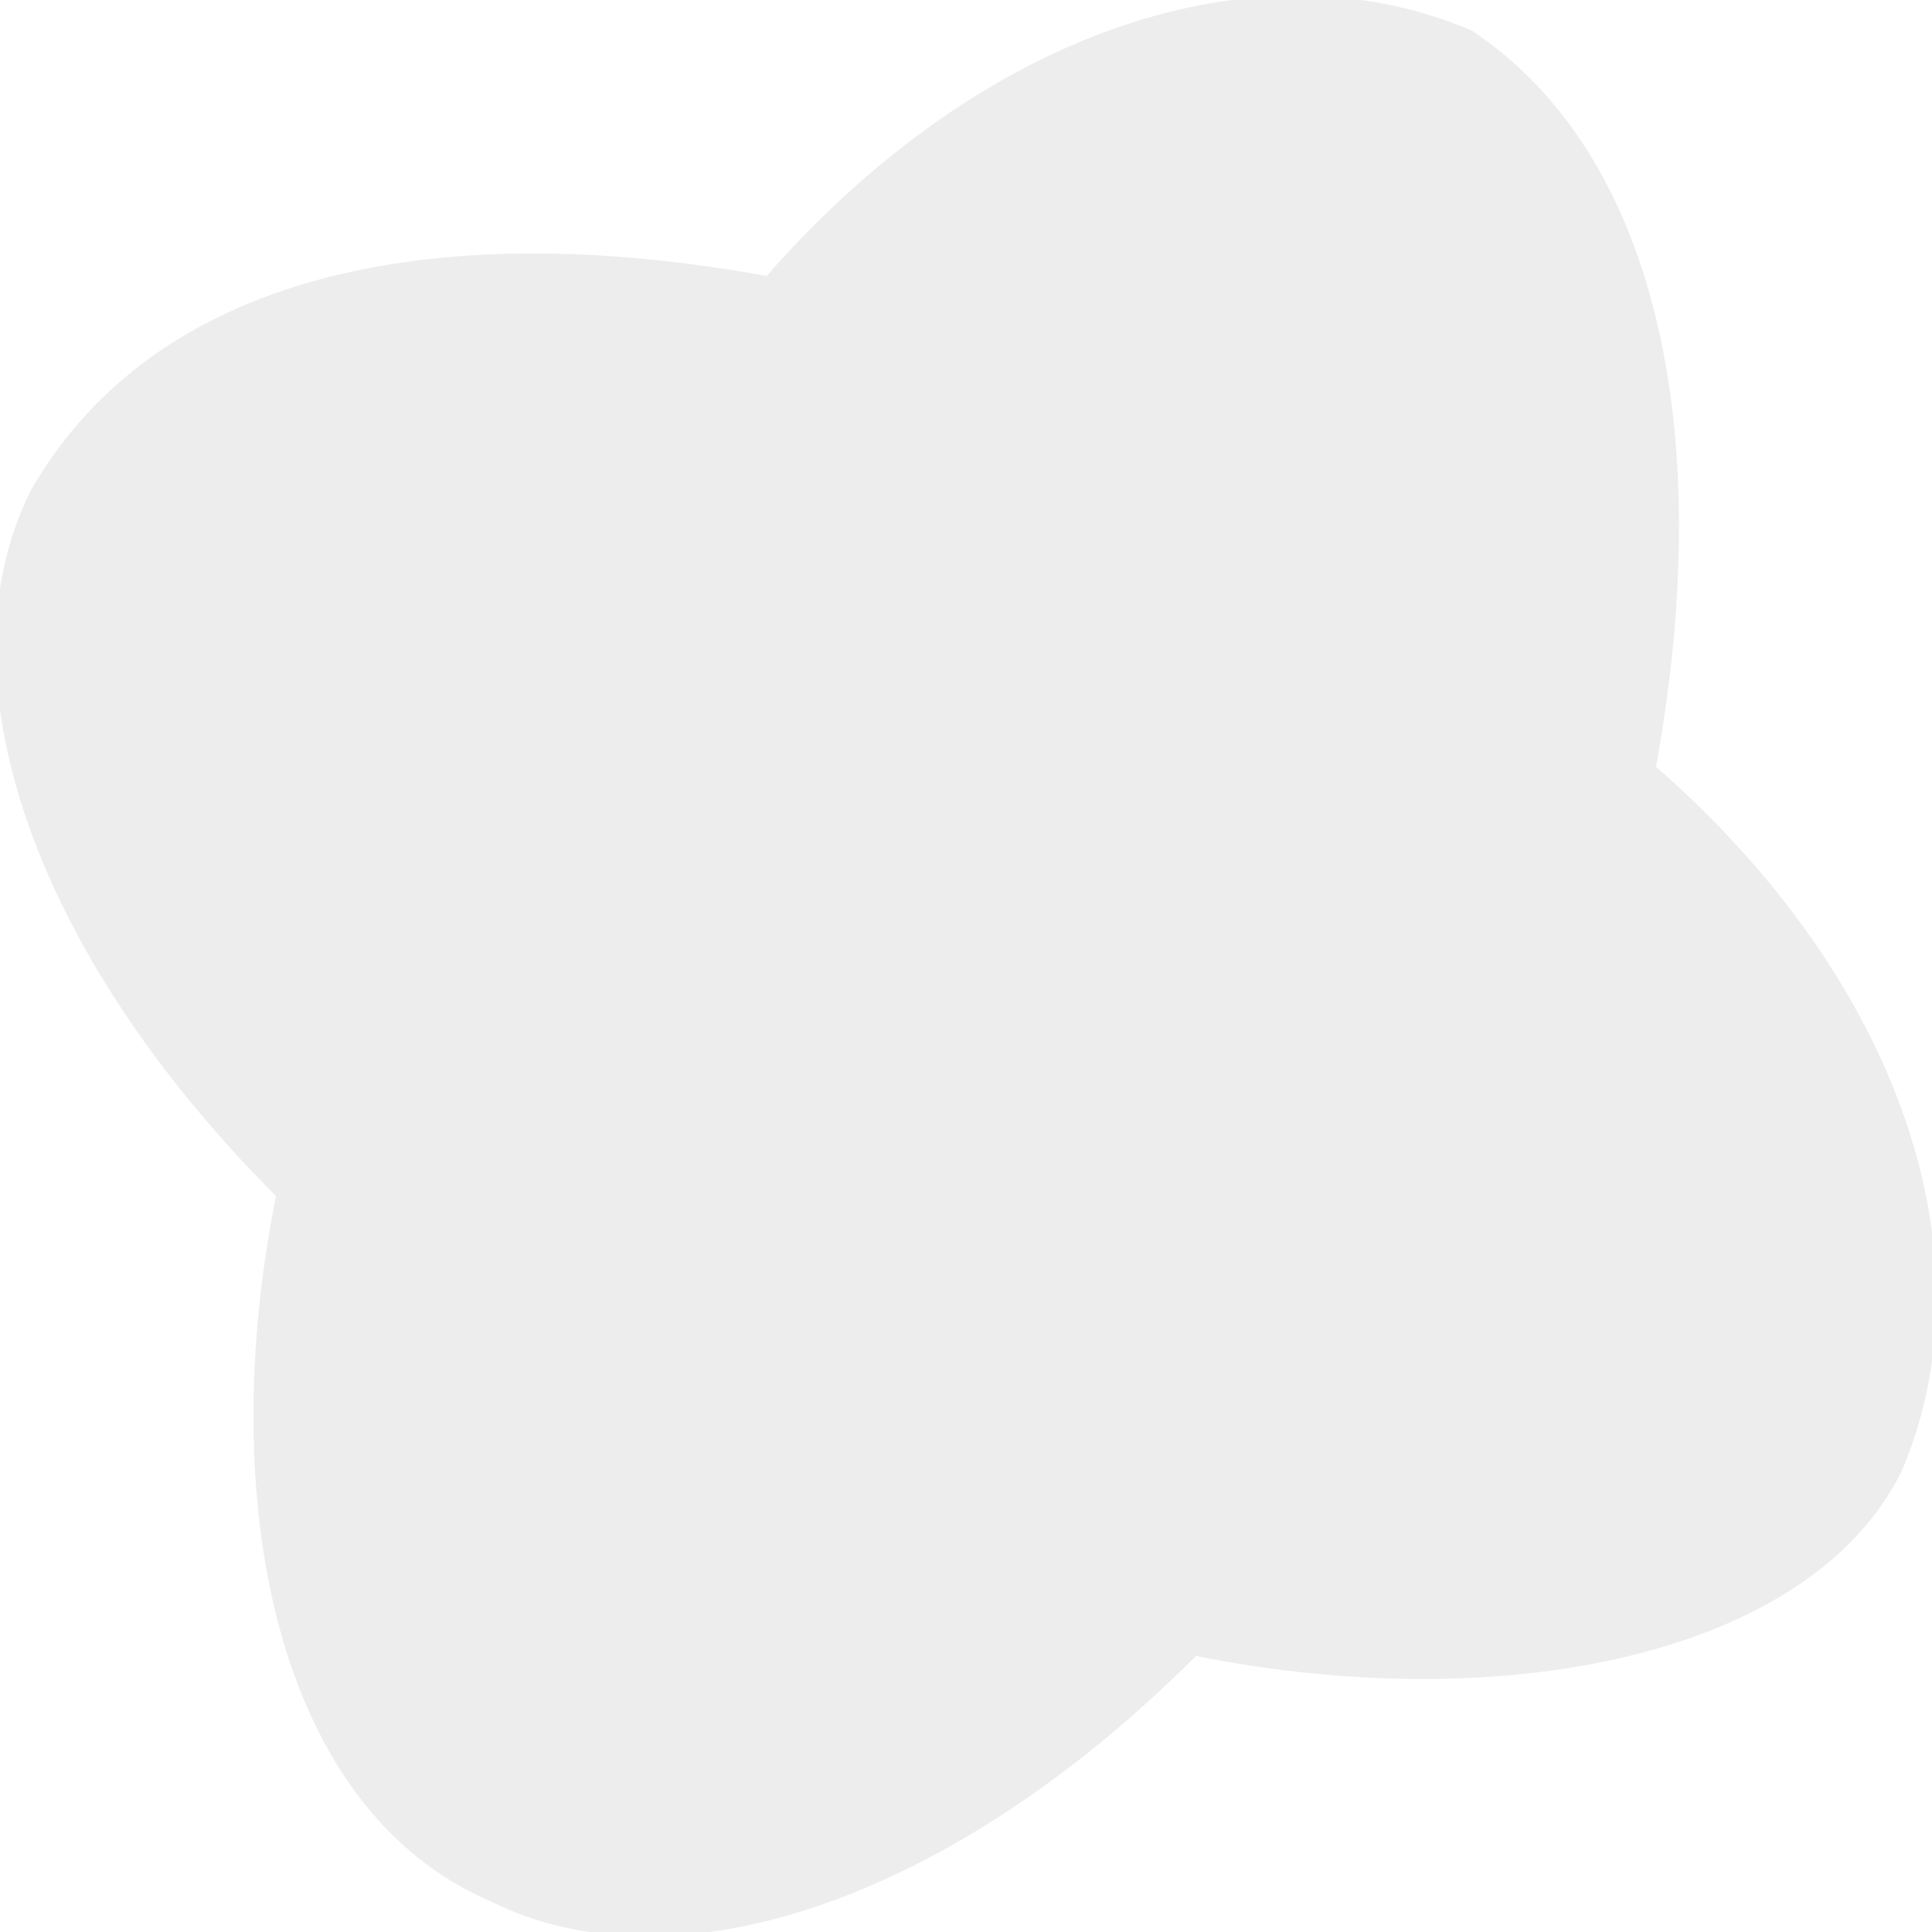
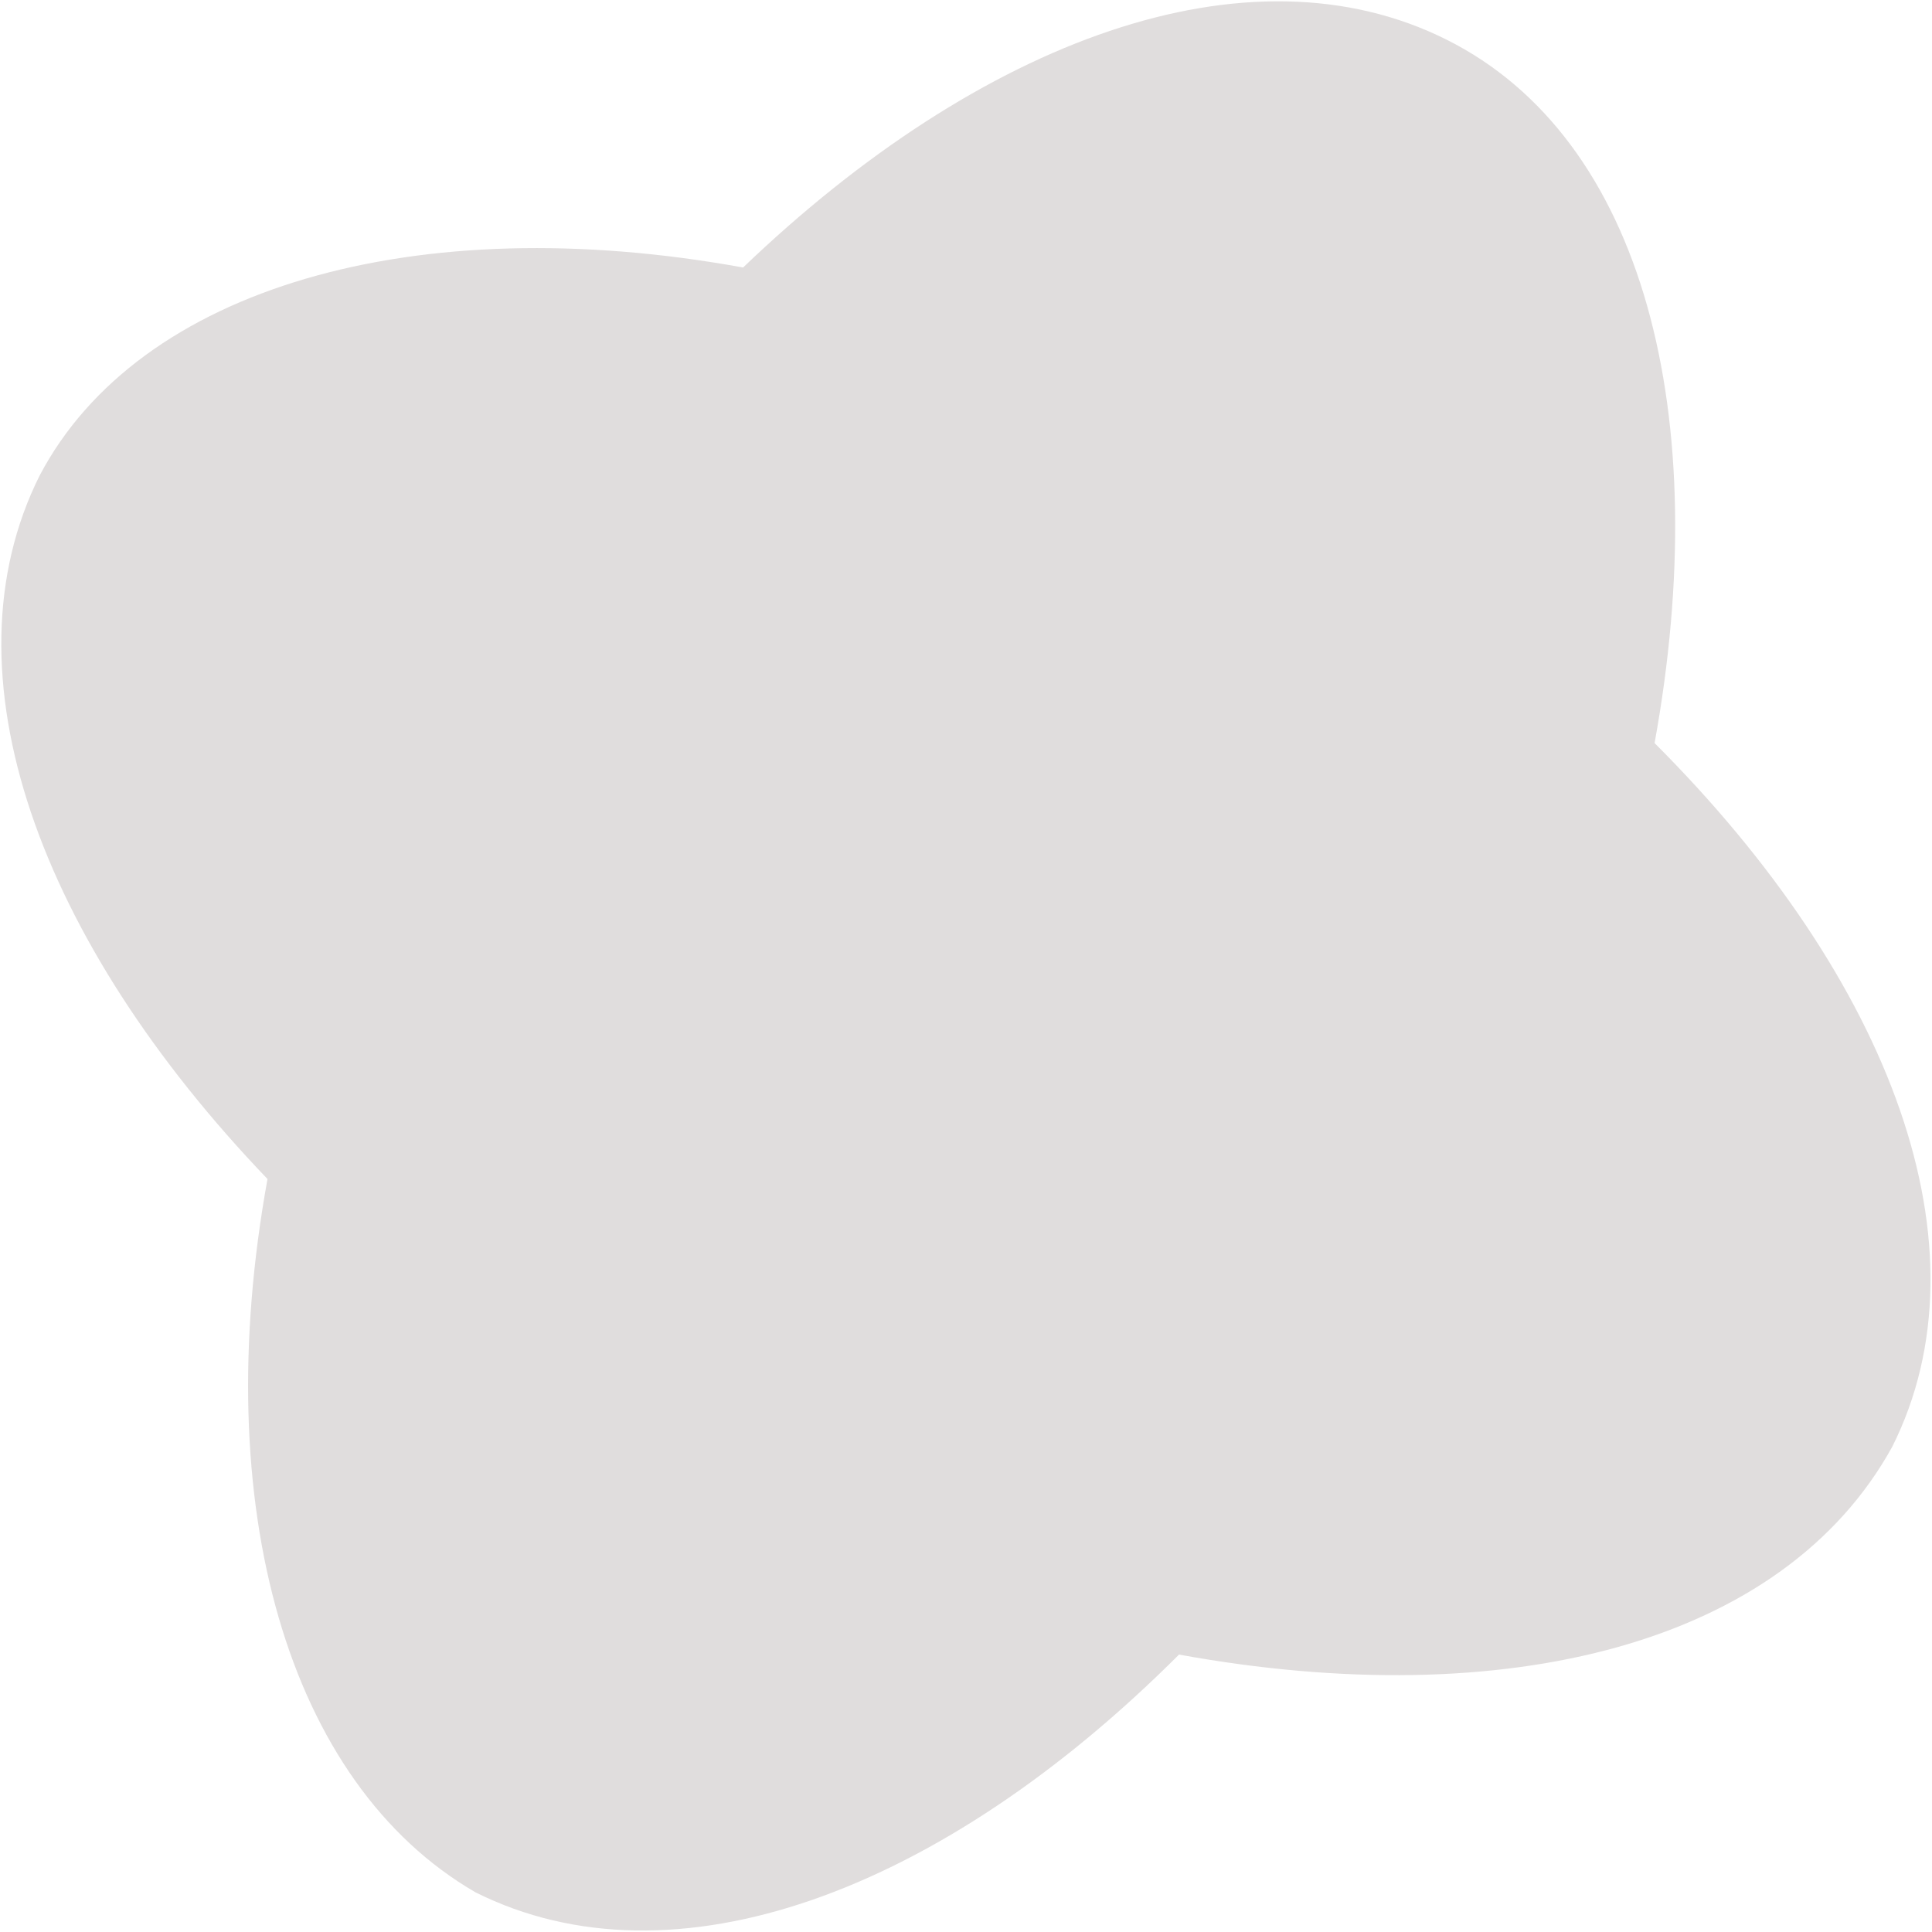
- <svg xmlns="http://www.w3.org/2000/svg" xml:space="preserve" width="48px" height="48px" version="1.1" style="shape-rendering:geometricPrecision; text-rendering:geometricPrecision; image-rendering:optimizeQuality; fill-rule:evenodd; clip-rule:evenodd" viewBox="0 0 63 63">
+ <svg xmlns="http://www.w3.org/2000/svg" xml:space="preserve" width="1.719in" height="1.719in" version="1.1" style="shape-rendering:geometricPrecision; text-rendering:geometricPrecision; image-rendering:optimizeQuality; fill-rule:evenodd; clip-rule:evenodd" viewBox="0 0 195 195">
  <defs>
    <style type="text/css">
   
-     .fil0 {fill:#EDEDED}
+     .fil0 {fill:#E0DDDD}
   
  </style>
  </defs>
  <g id="Layer_x0020_1">
-     <path class="fil0" d="M9 39c-8,-8 -11,-17 -8,-23 4,-7 13,-9 24,-7 7,-8 16,-11 23,-8 6,4 8,13 6,24 8,7 11,16 8,23 -3,6 -13,8 -23,6 -8,8 -17,11 -23,8 -7,-3 -9,-13 -7,-23z" />
+     <path class="fil0" d="M27 119c-23,-24 -33,-51 -23,-71 10,-19 38,-27 71,-21 24,-23 51,-33 71,-23 20,10 27,38 21,71 24,24 34,51 24,71 -11,20 -39,27 -72,21 -24,24 -51,34 -71,24 -19,-11 -27,-39 -21,-72z" />
  </g>
</svg>
